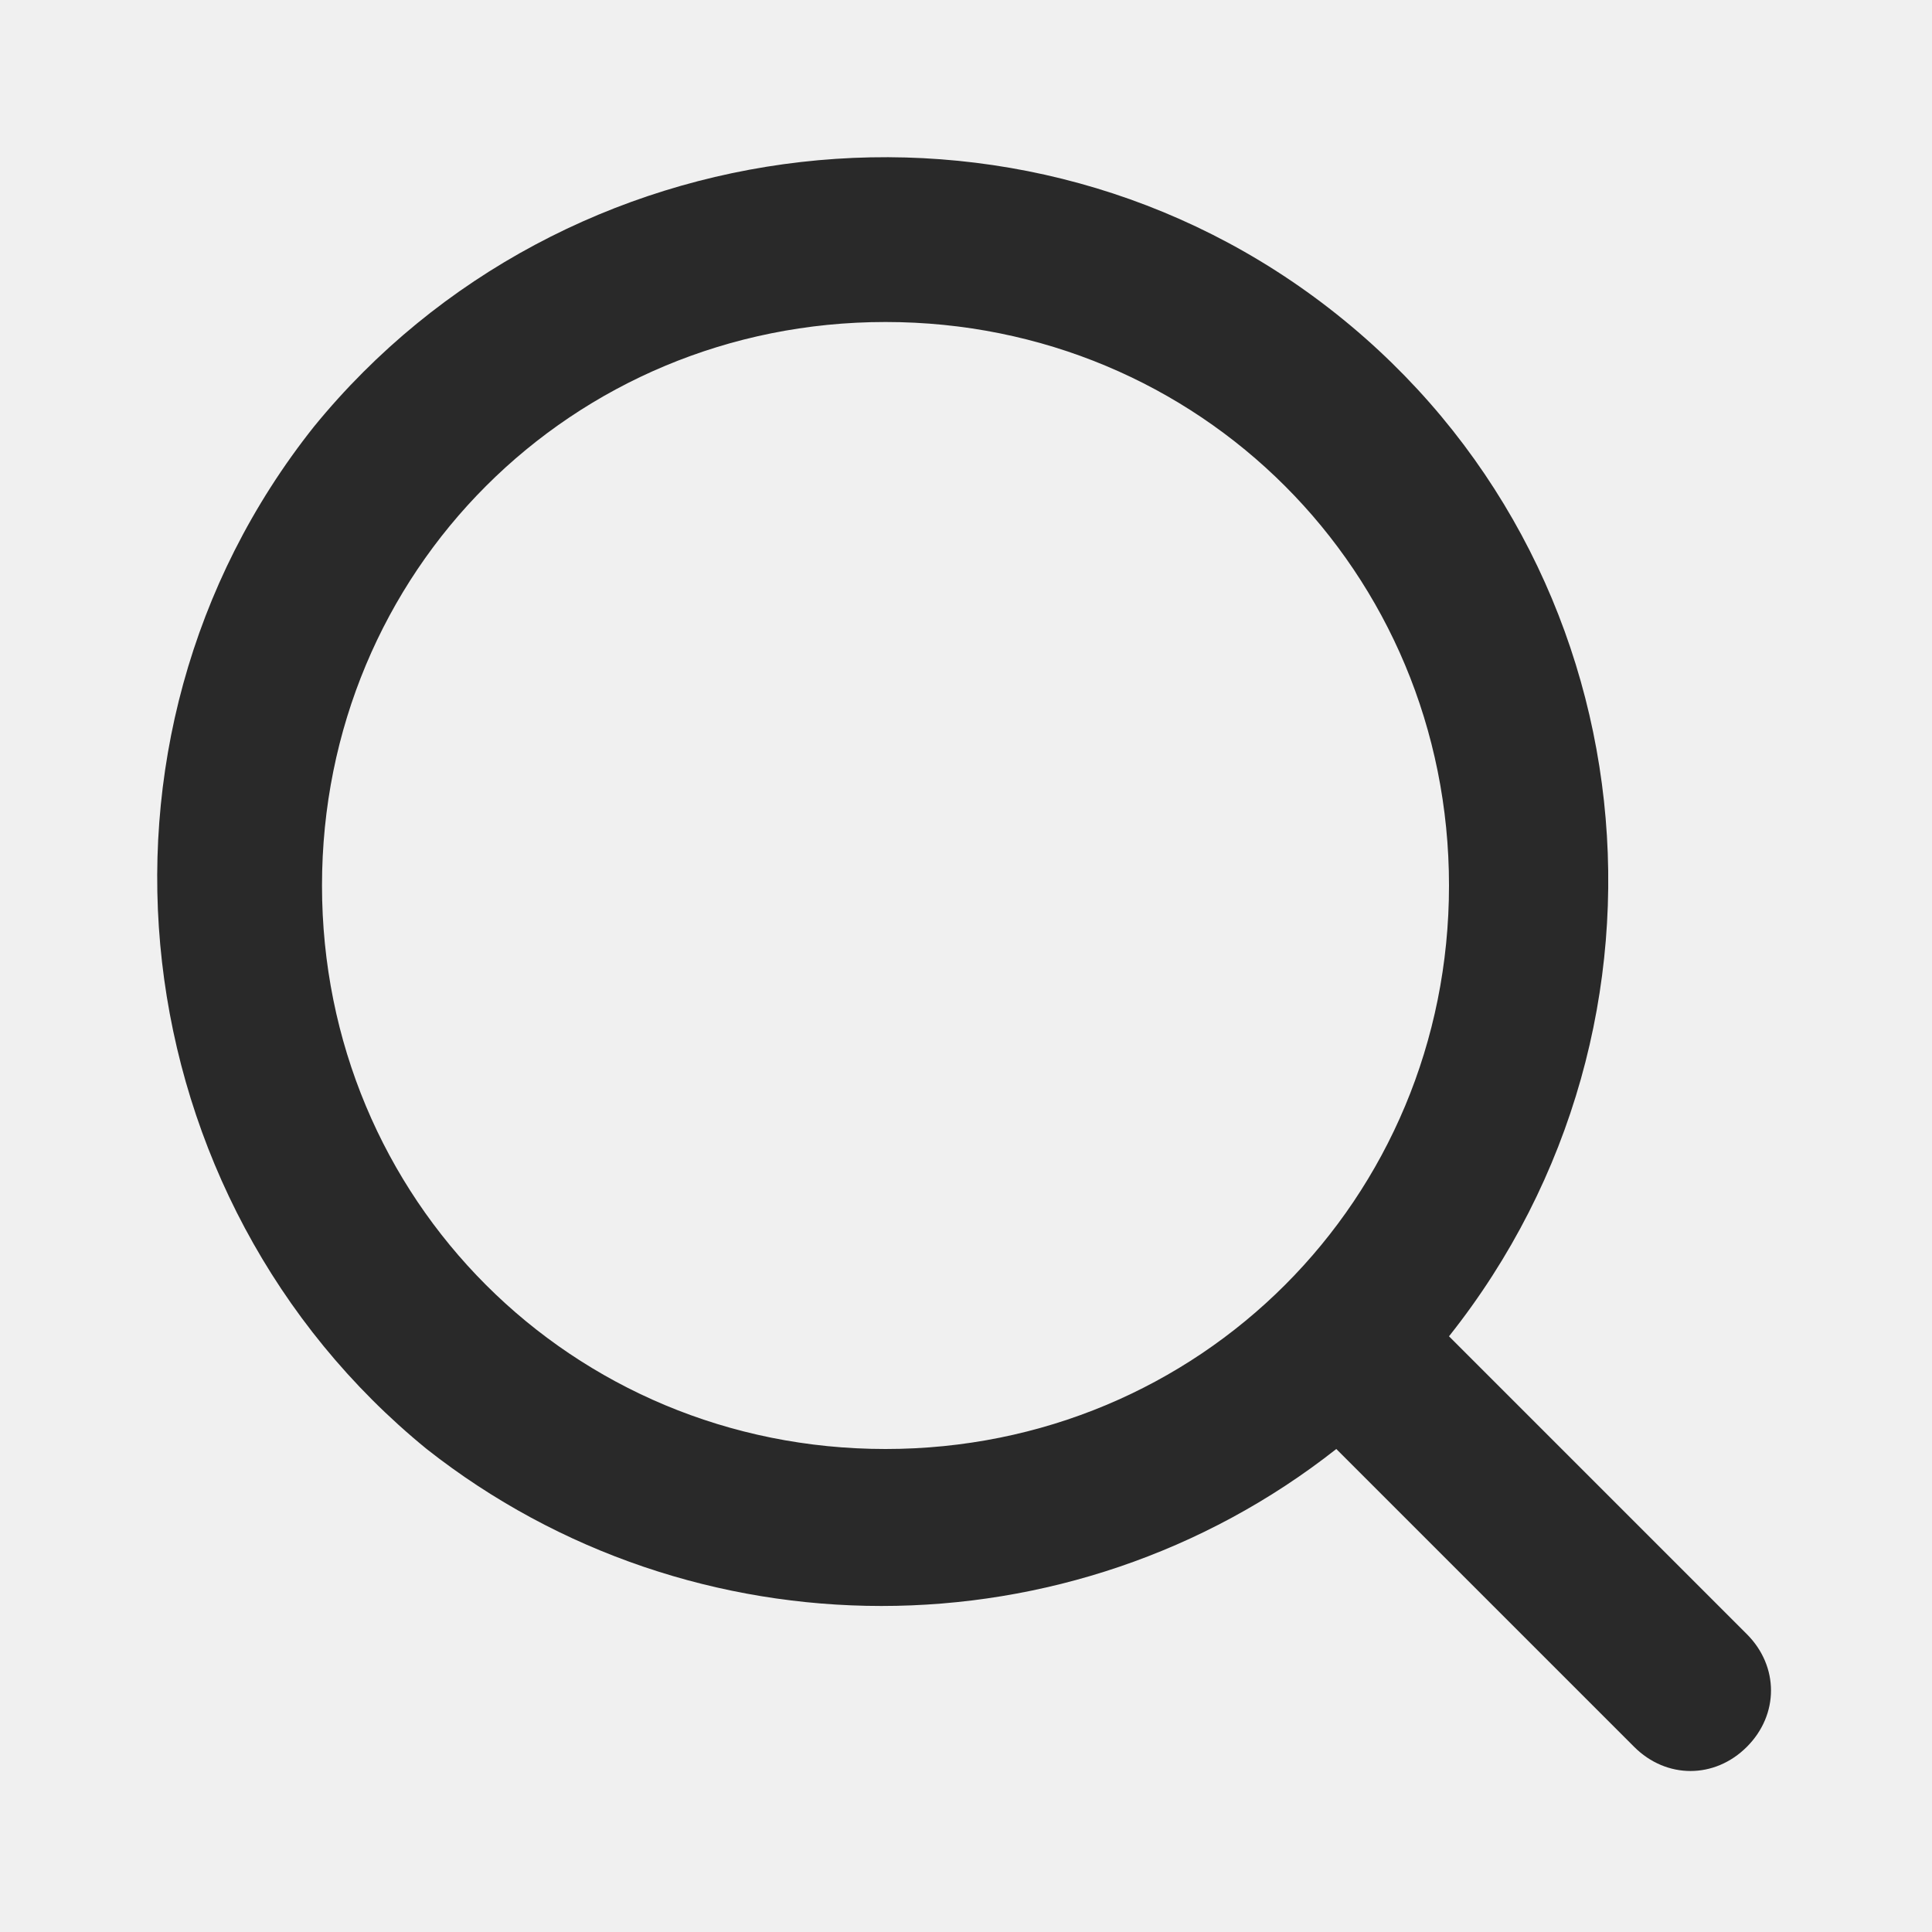
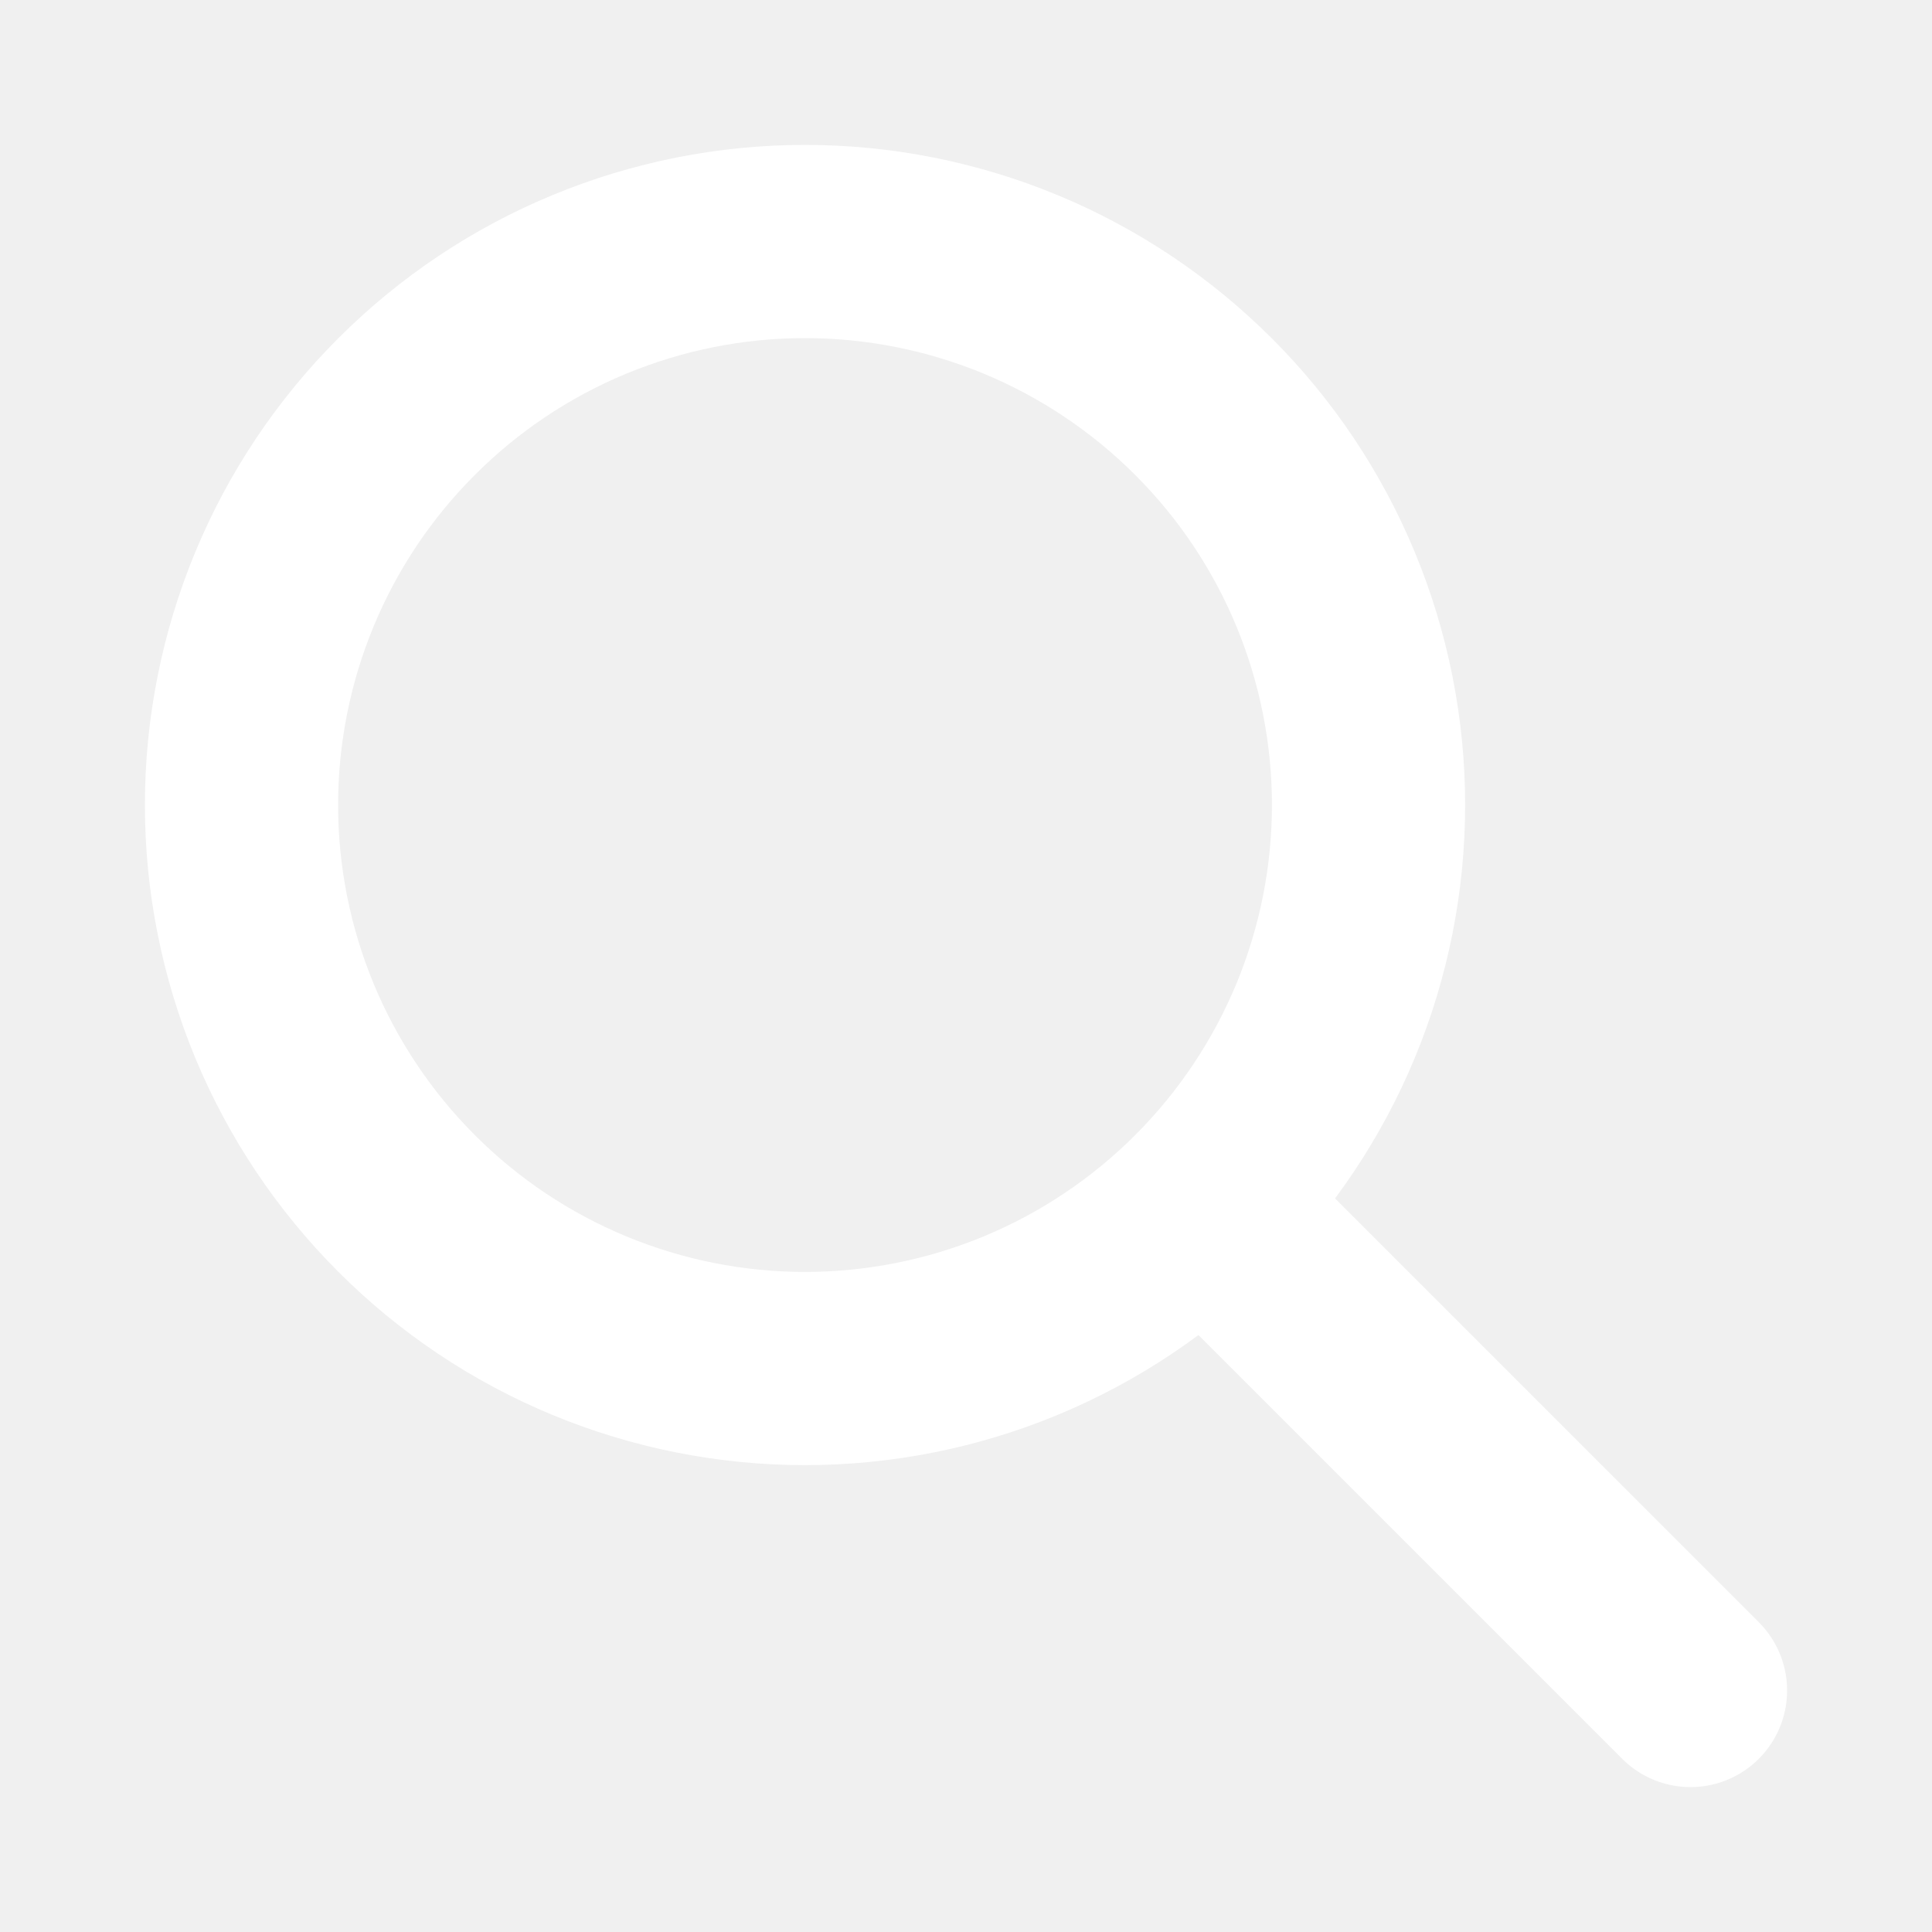
- <svg xmlns="http://www.w3.org/2000/svg" width="24" height="24" viewBox="0 0 24 24" fill="none">
-   <path d="M21.7 20.3L18 16.6C21.1 12.7 20.5 7 16.6 3.9C12.7 0.8 7 1.5 3.9 5.3C0.8 9.2 1.5 14.9 5.3 18C8.6 20.6 13.3 20.6 16.6 18L20.3 21.7C20.7 22.1 21.3 22.1 21.7 21.7C22.1 21.3 22.1 20.7 21.7 20.3ZM11 18C7.1 18 4 14.9 4 11C4 7.1 7.1 4 11 4C14.9 4 18 7.1 18 11C18 14.9 14.9 18 11 18Z" fill="#292929" />
+ <svg xmlns="http://www.w3.org/2000/svg" width="20" height="20" viewBox="0 0 20 20" fill="none">
+   <path d="M17.5 17.5L12.5 12.5M2.5 8.333C2.5 9.099 2.651 9.858 2.944 10.566C3.237 11.273 3.667 11.916 4.209 12.458C4.75 13 5.393 13.43 6.101 13.723C6.809 14.016 7.567 14.167 8.333 14.167C9.099 14.167 9.858 14.016 10.566 13.723C11.273 13.43 11.916 13 12.458 12.458C13 11.916 13.43 11.273 13.723 10.566C14.016 9.858 14.167 9.099 14.167 8.333C14.167 7.567 14.016 6.809 13.723 6.101C13.43 5.393 13 4.75 12.458 4.209C11.916 3.667 11.273 3.237 10.566 2.944C9.858 2.651 9.099 2.5 8.333 2.5C7.567 2.5 6.809 2.651 6.101 2.944C5.393 3.237 4.75 3.667 4.209 4.209C3.667 4.75 3.237 5.393 2.944 6.101C2.651 6.809 2.5 7.567 2.5 8.333Z" stroke="white" stroke-width="2" stroke-linecap="round" stroke-linejoin="round" />
</svg>
